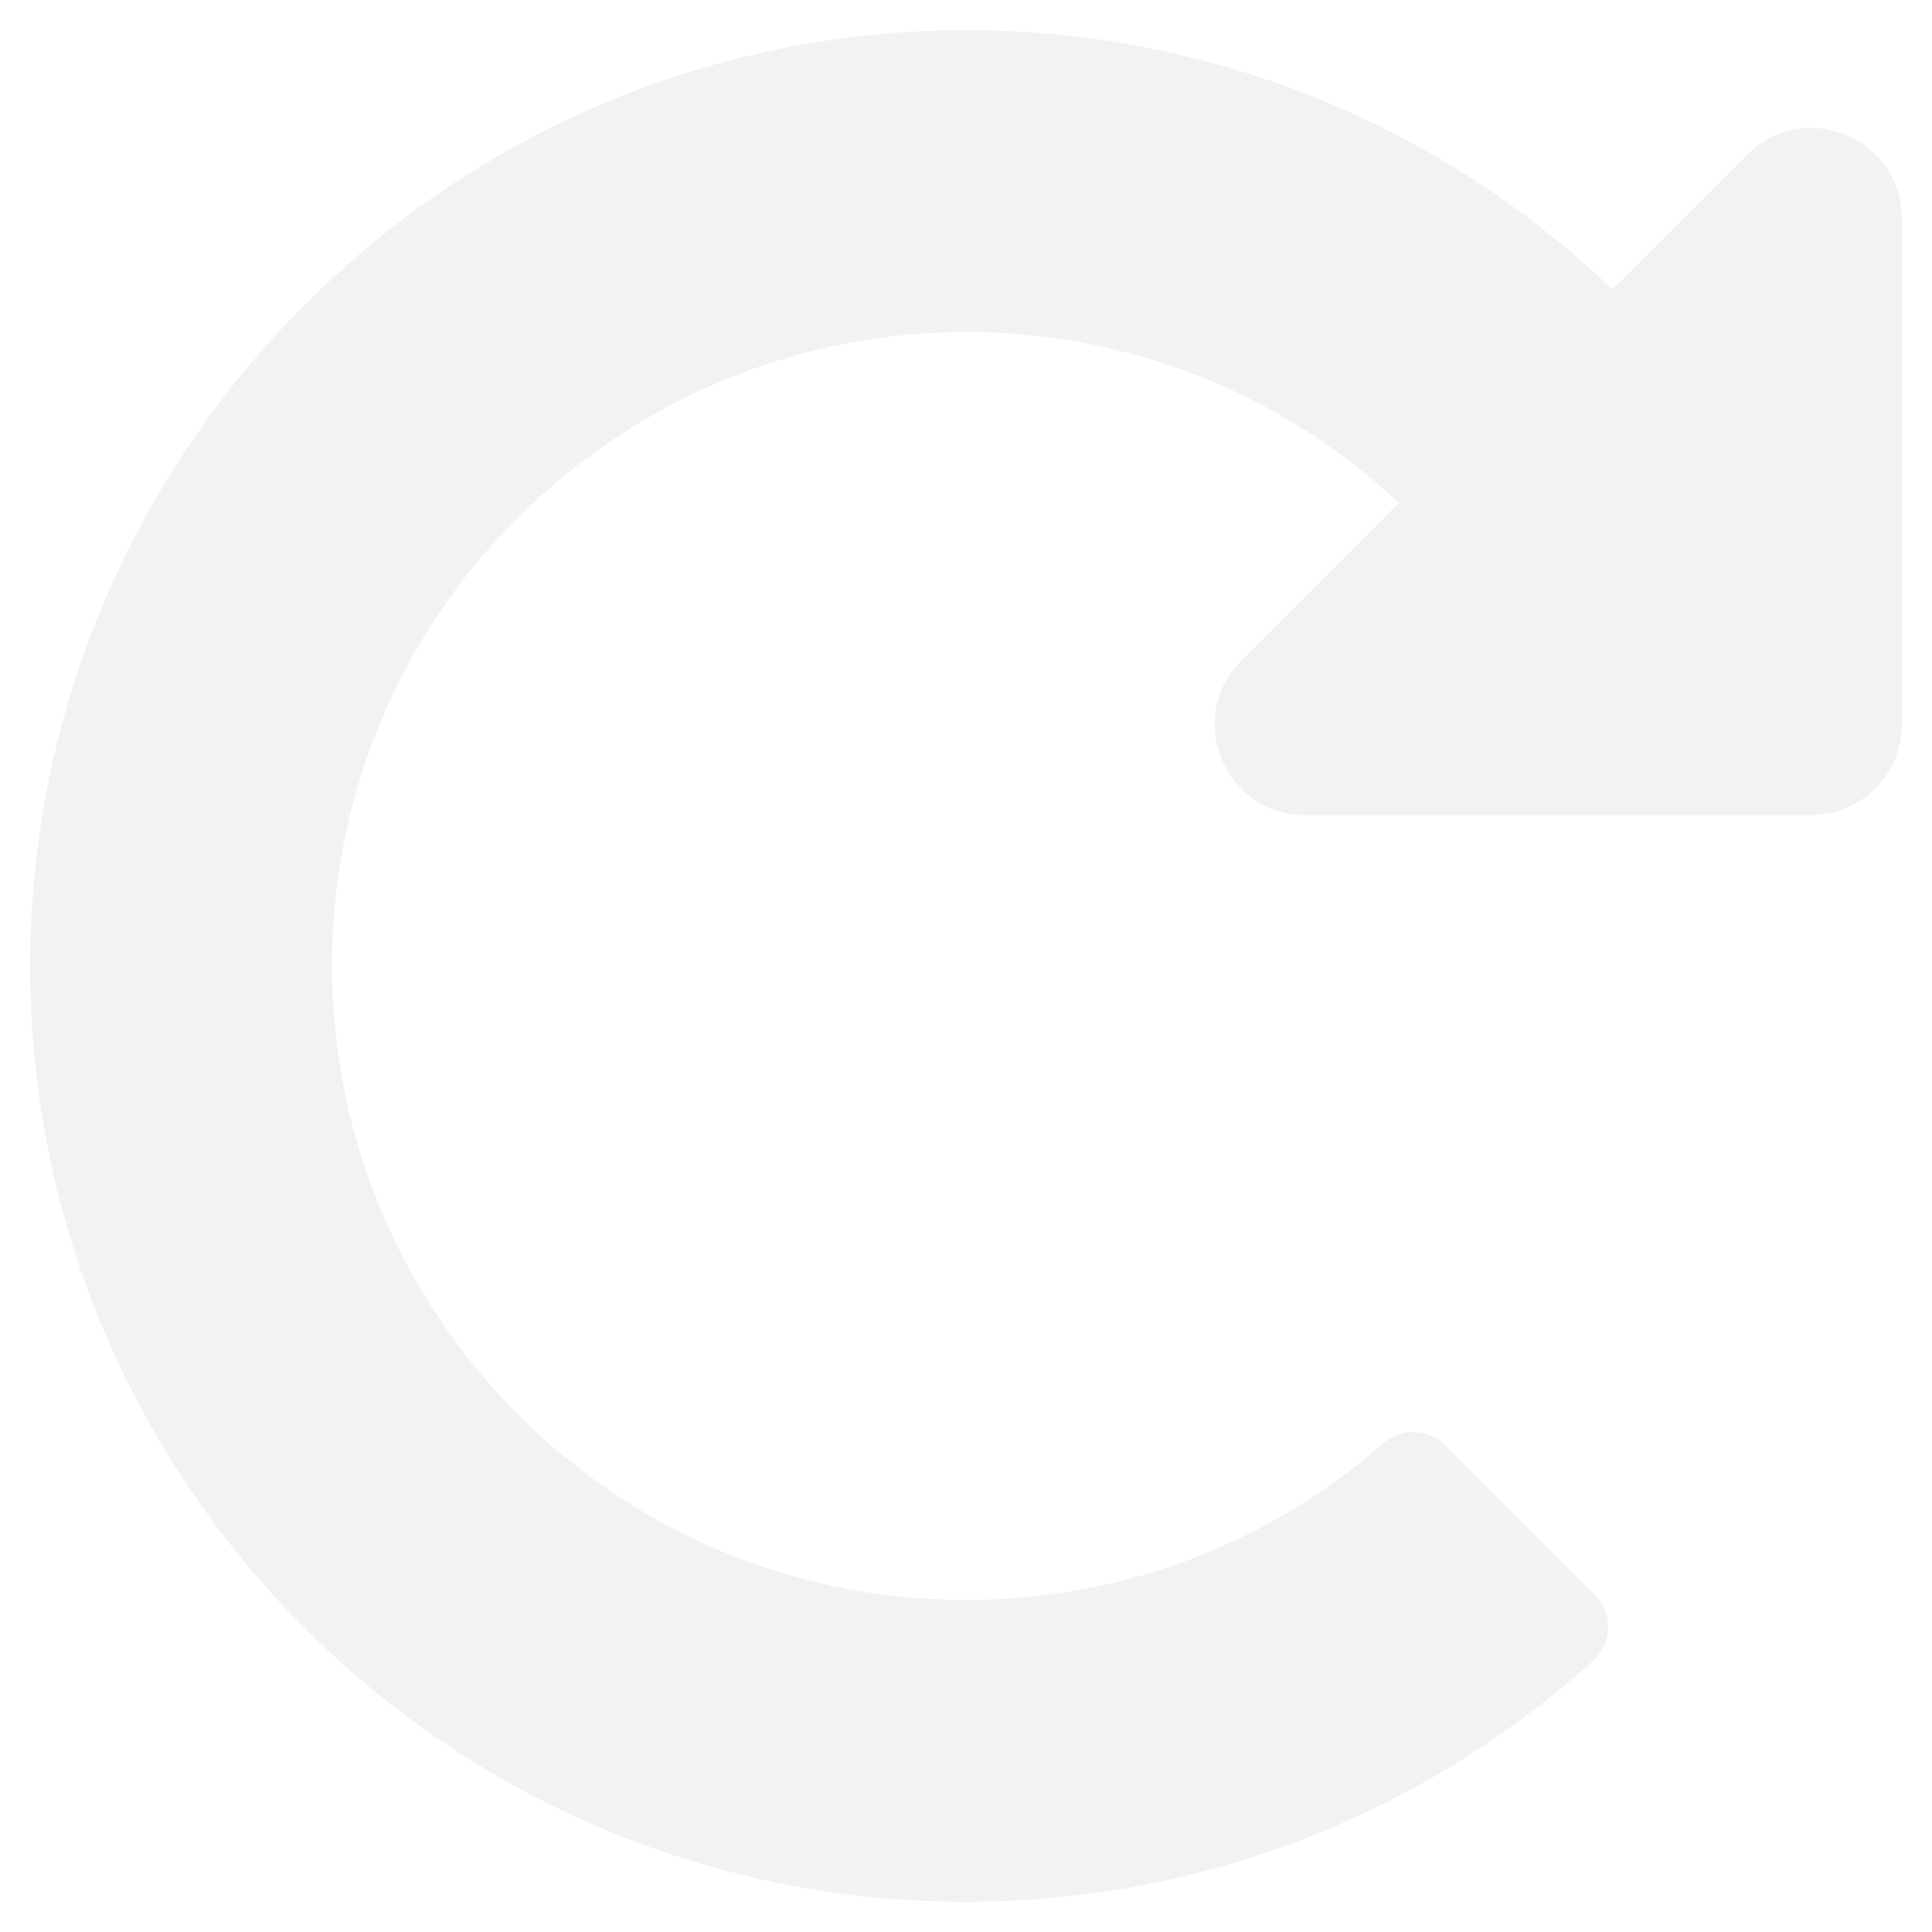
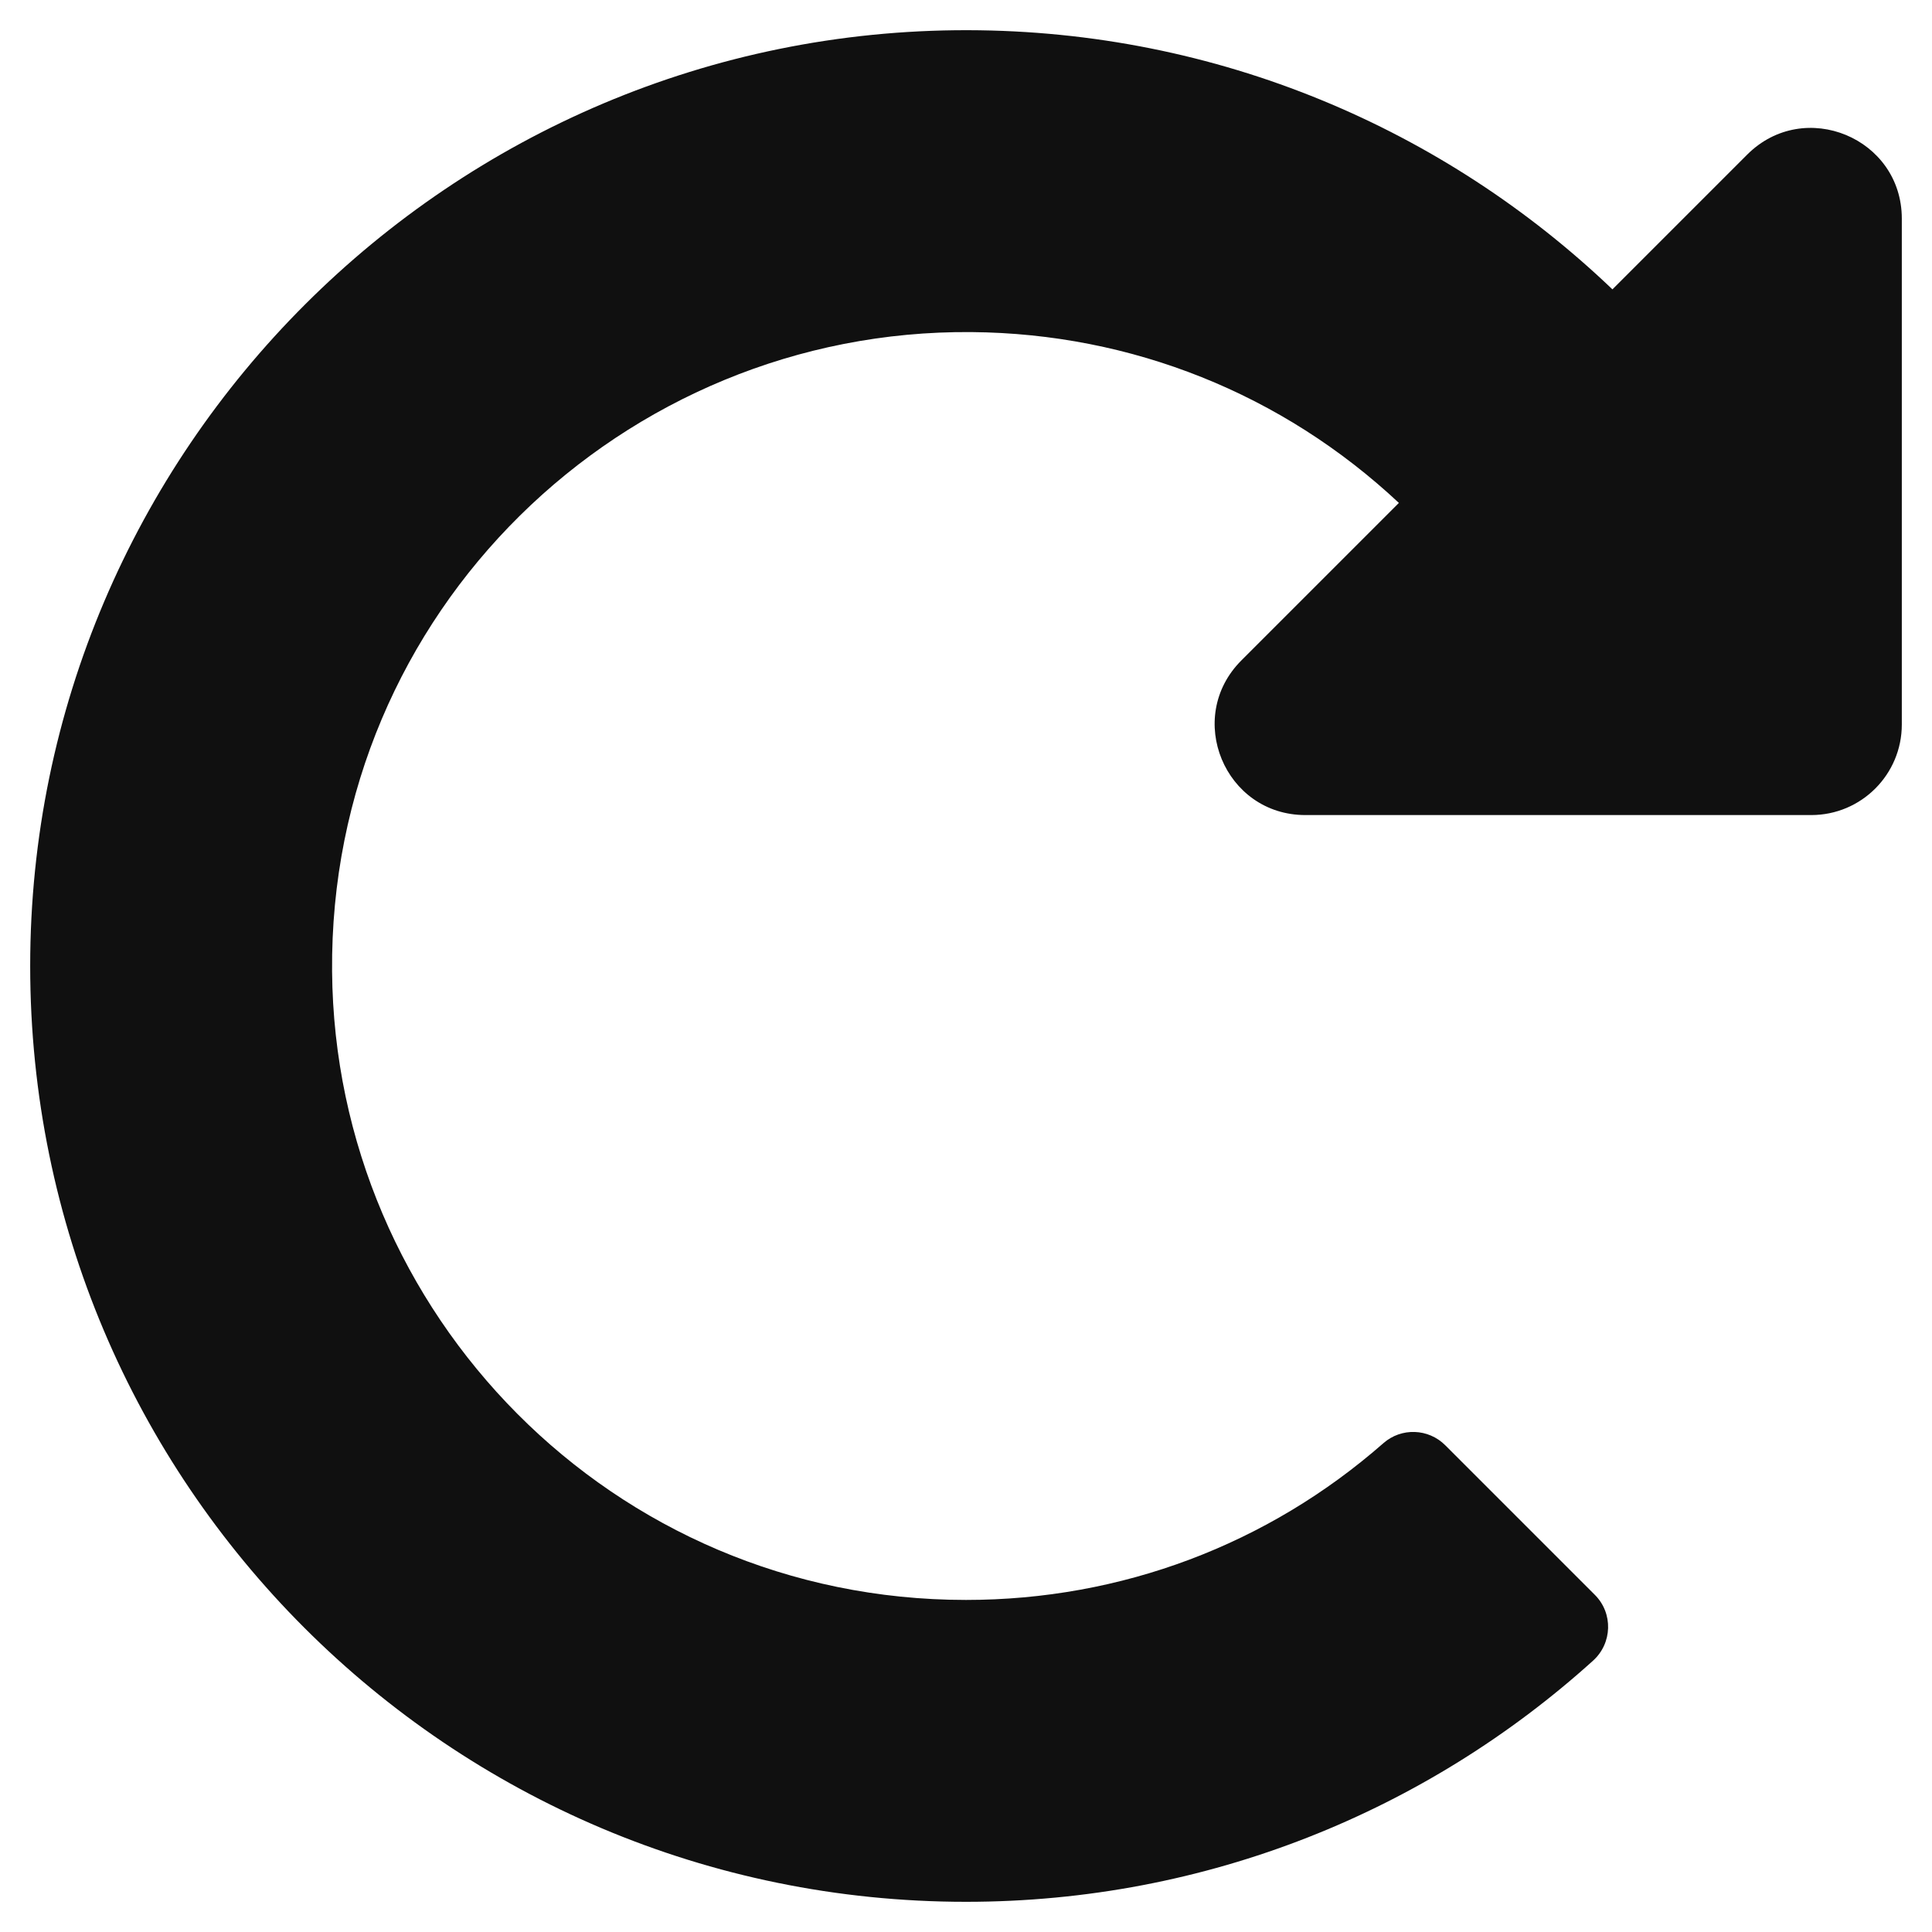
- <svg xmlns="http://www.w3.org/2000/svg" viewBox="0 0 512 512" width="1.2rem" fill="#f2f2f2" stroke-width="1">
+ <svg xmlns="http://www.w3.org/2000/svg" viewBox="0 0 512 512" width="1.2rem" fill="#101010" stroke-width="1">
  <path d="M256.455 8c66.269.119 126.437 26.233 170.859 68.685l35.715-35.715C478.149 25.851 504 36.559 504 57.941V192c0 13.255-10.745 24-24 24H345.941c-21.382 0-32.09-25.851-16.971-40.971l41.75-41.75c-30.864-28.899-70.801-44.907-113.23-45.273-92.398-.798-170.283 73.977-169.484 169.442C88.764 348.009 162.184 424 256 424c41.127 0 79.997-14.678 110.629-41.556 4.743-4.161 11.906-3.908 16.368.553l39.662 39.662c4.872 4.872 4.631 12.815-.482 17.433C378.202 479.813 319.926 504 256 504 119.034 504 8.001 392.967 8 256.002 7.999 119.193 119.646 7.755 256.455 8z" />
</svg>
